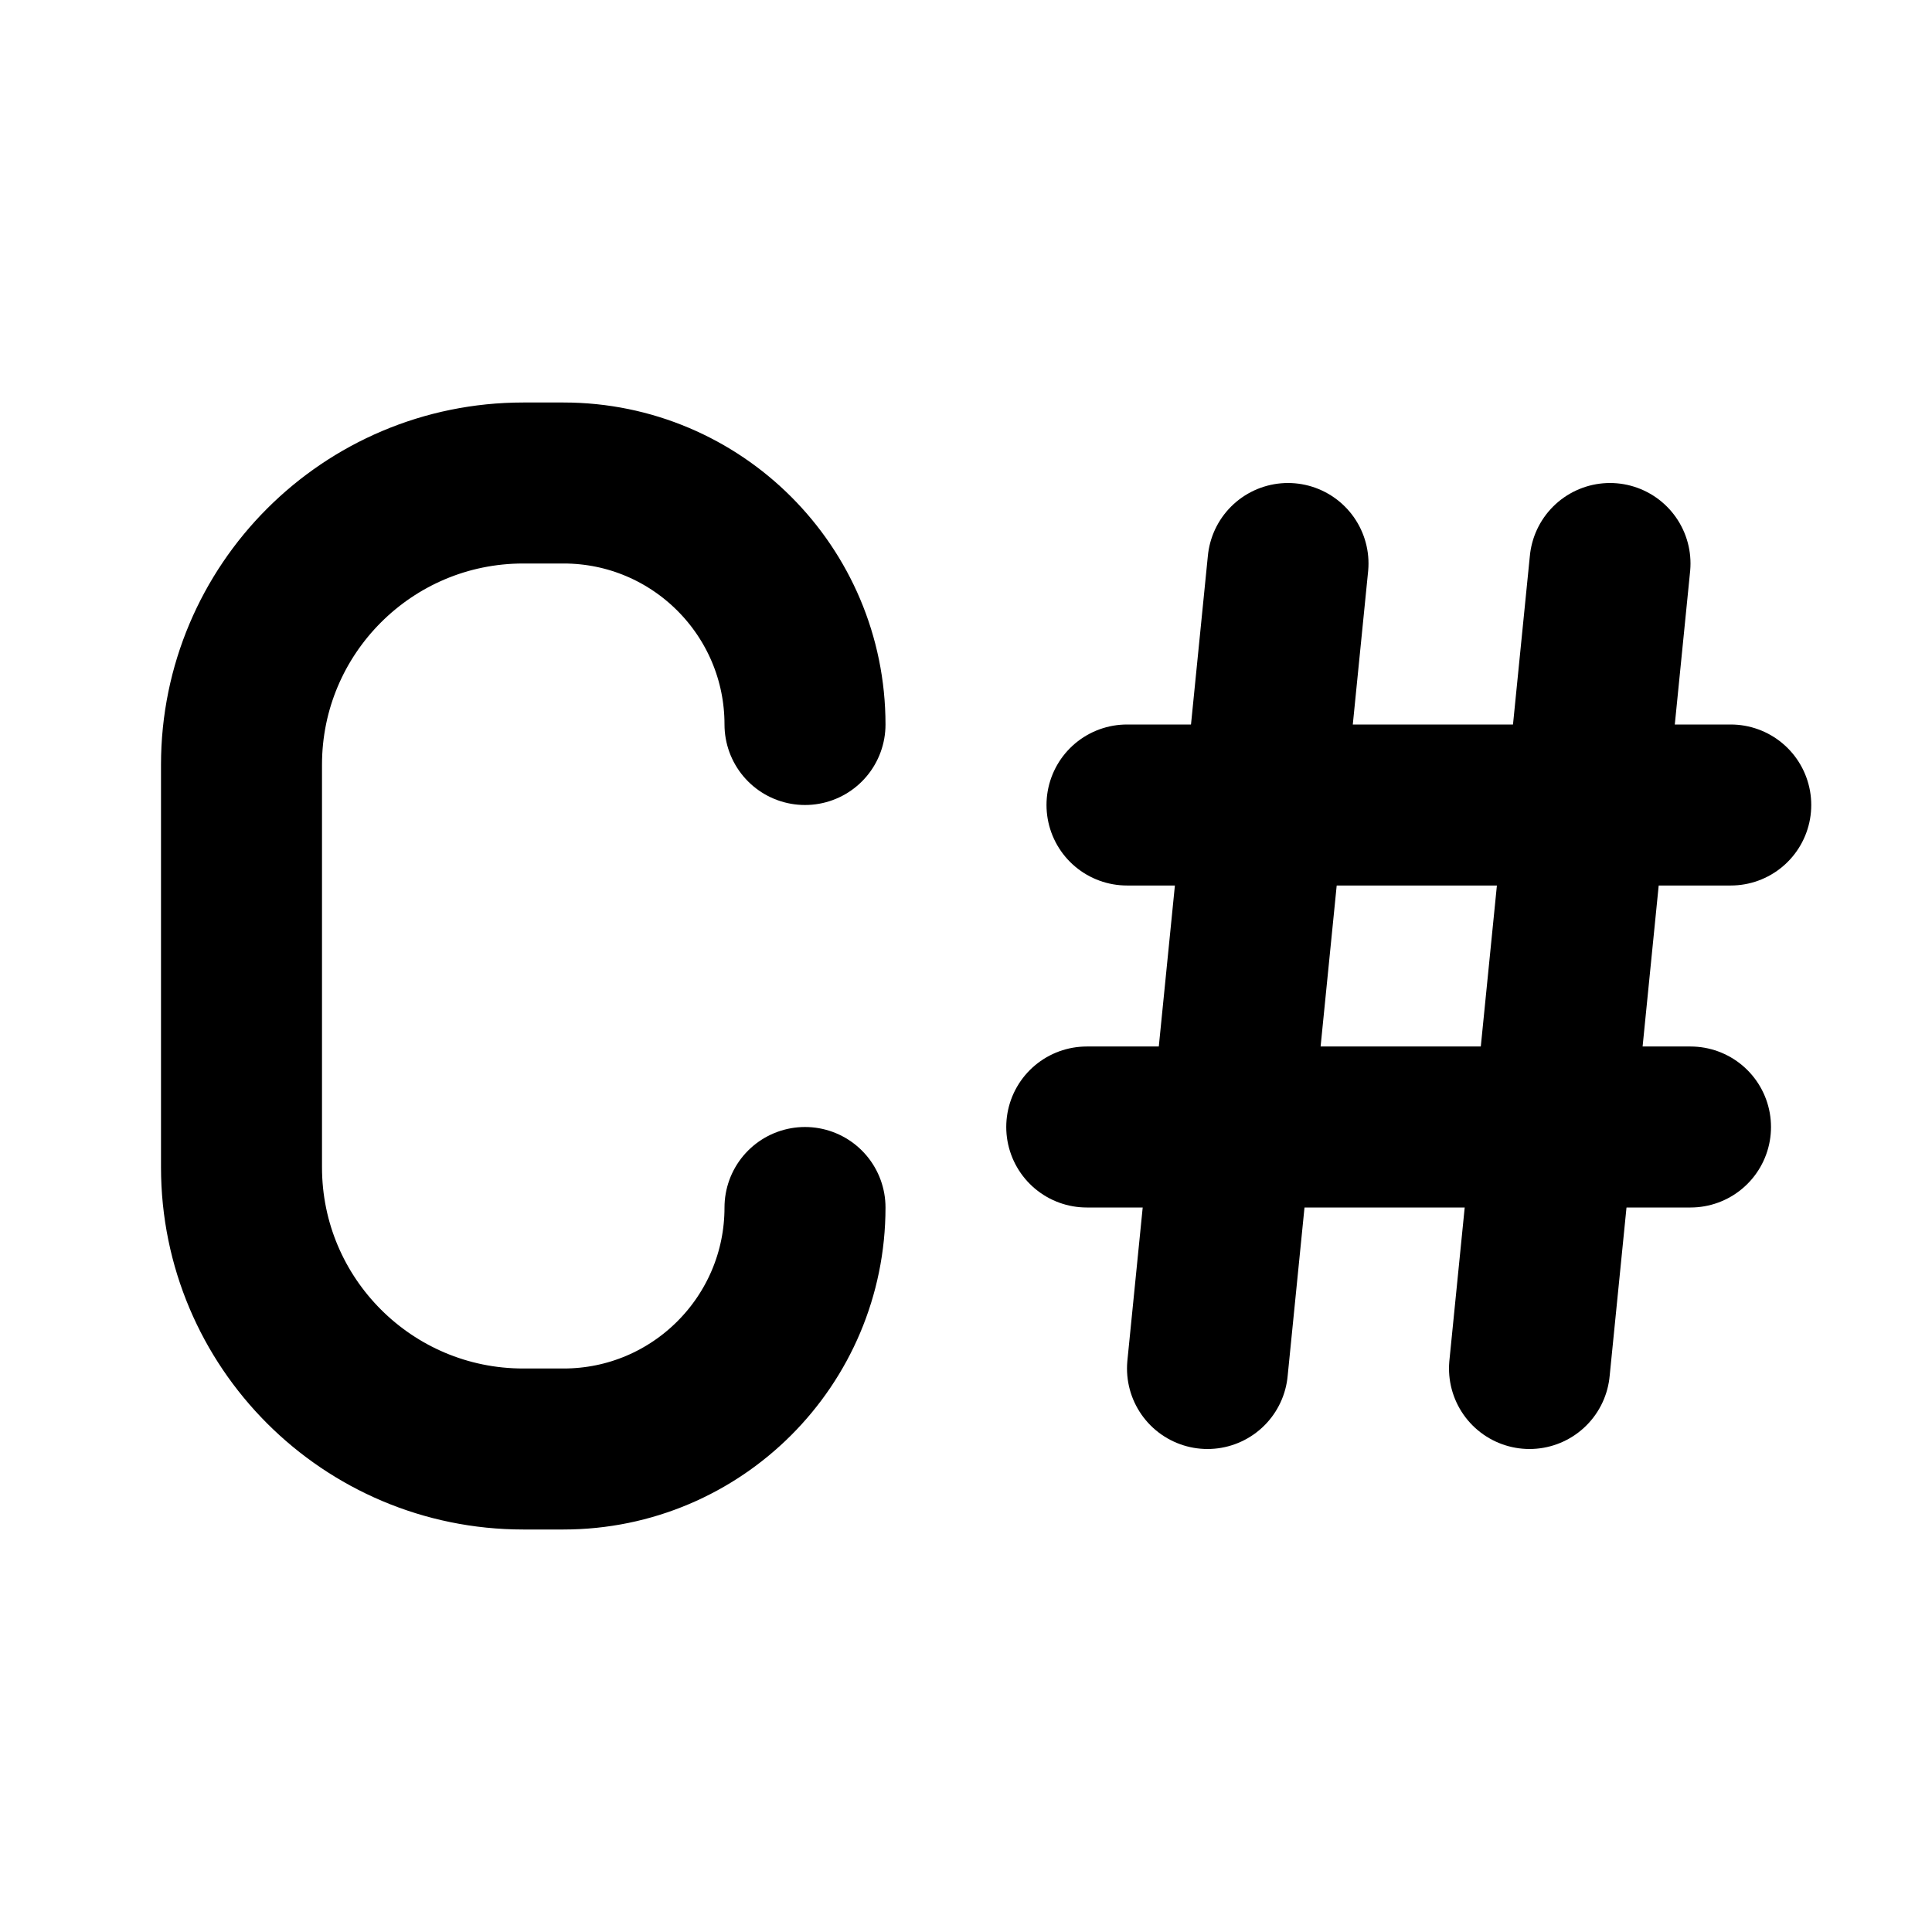
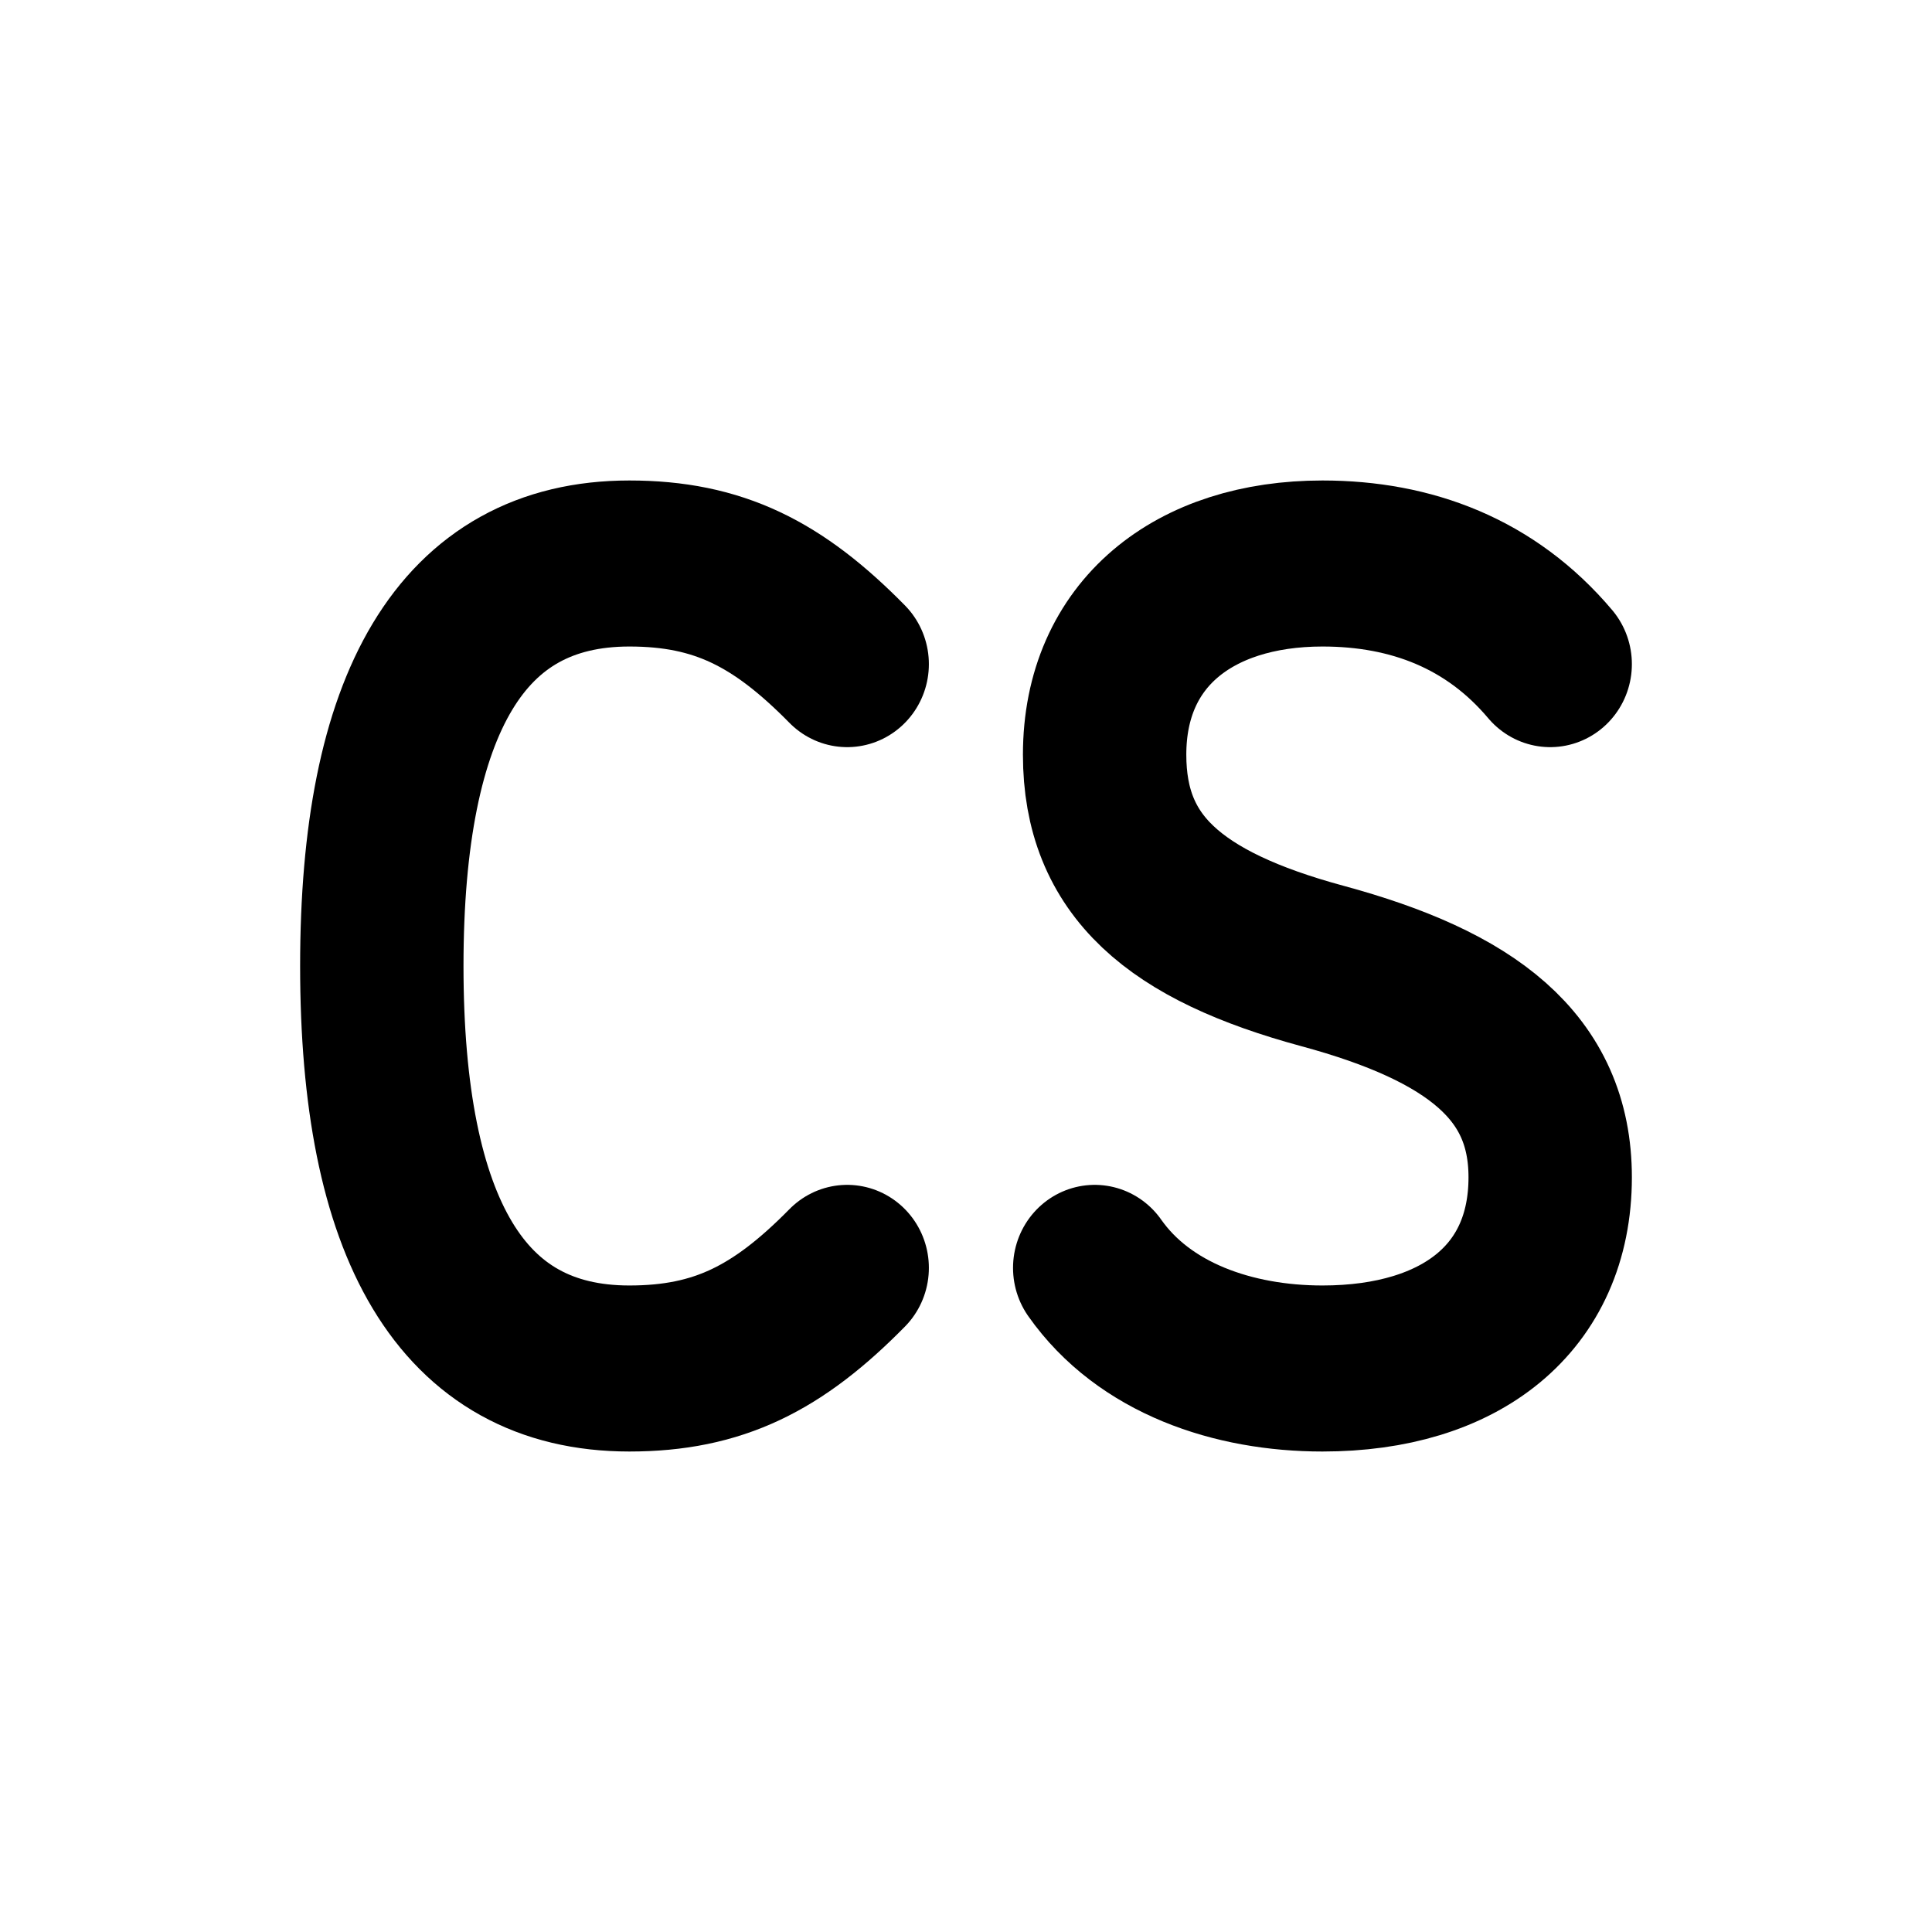
- <svg xmlns="http://www.w3.org/2000/svg" width="24" height="24" viewBox="0 0 24 24" fill="none" stroke="currentColor" stroke-width="2" stroke-linecap="round" stroke-linejoin="round" class="icon icon-tabler icons-tabler-outline icon-tabler-brand-c-sharp">
-   <path stroke="none" d="M0 0h24v24H0z" fill="none" />
-   <path d="M10 9a3 3 0 0 0 -3 -3h-.5a3.5 3.5 0 0 0 -3.5 3.5v5a3.5 3.5 0 0 0 3.5 3.5h.5a3 3 0 0 0 3 -3" />
-   <path d="M16 7l-1 10" />
-   <path d="M20 7l-1 10" />
-   <path d="M14 10h7.5" />
-   <path d="M21 14h-7.5" />
+ <svg xmlns="http://www.w3.org/2000/svg" width="24" height="24" viewBox="0 0 24 24">
+   <g transform="translate(4.743 7) scale(1.230 1.25)" fill="none" stroke="currentColor" stroke-width="1.65" stroke-linecap="round" stroke-linejoin="round">
+     <path d="M4.7 1C4 0.3 3.4 0 2.5 0 0.8 0 0 1.4 0 4s0.8 4 2.5 4c0.9 0 1.5-0.3 2.2-1" />
+     <path transform="translate(7.2)" d="M4.6 1C4 0.3 3.2 0 2.3 0 1 0 0.1 0.7 0.1 1.9c0 1.1 0.7 1.7 2.2 2.1s2.3 1 2.3 2.1C4.6 7.3 3.7 8 2.3 8 1.4 8 0.5 7.7 0 7" />
+   </g>
</svg>
